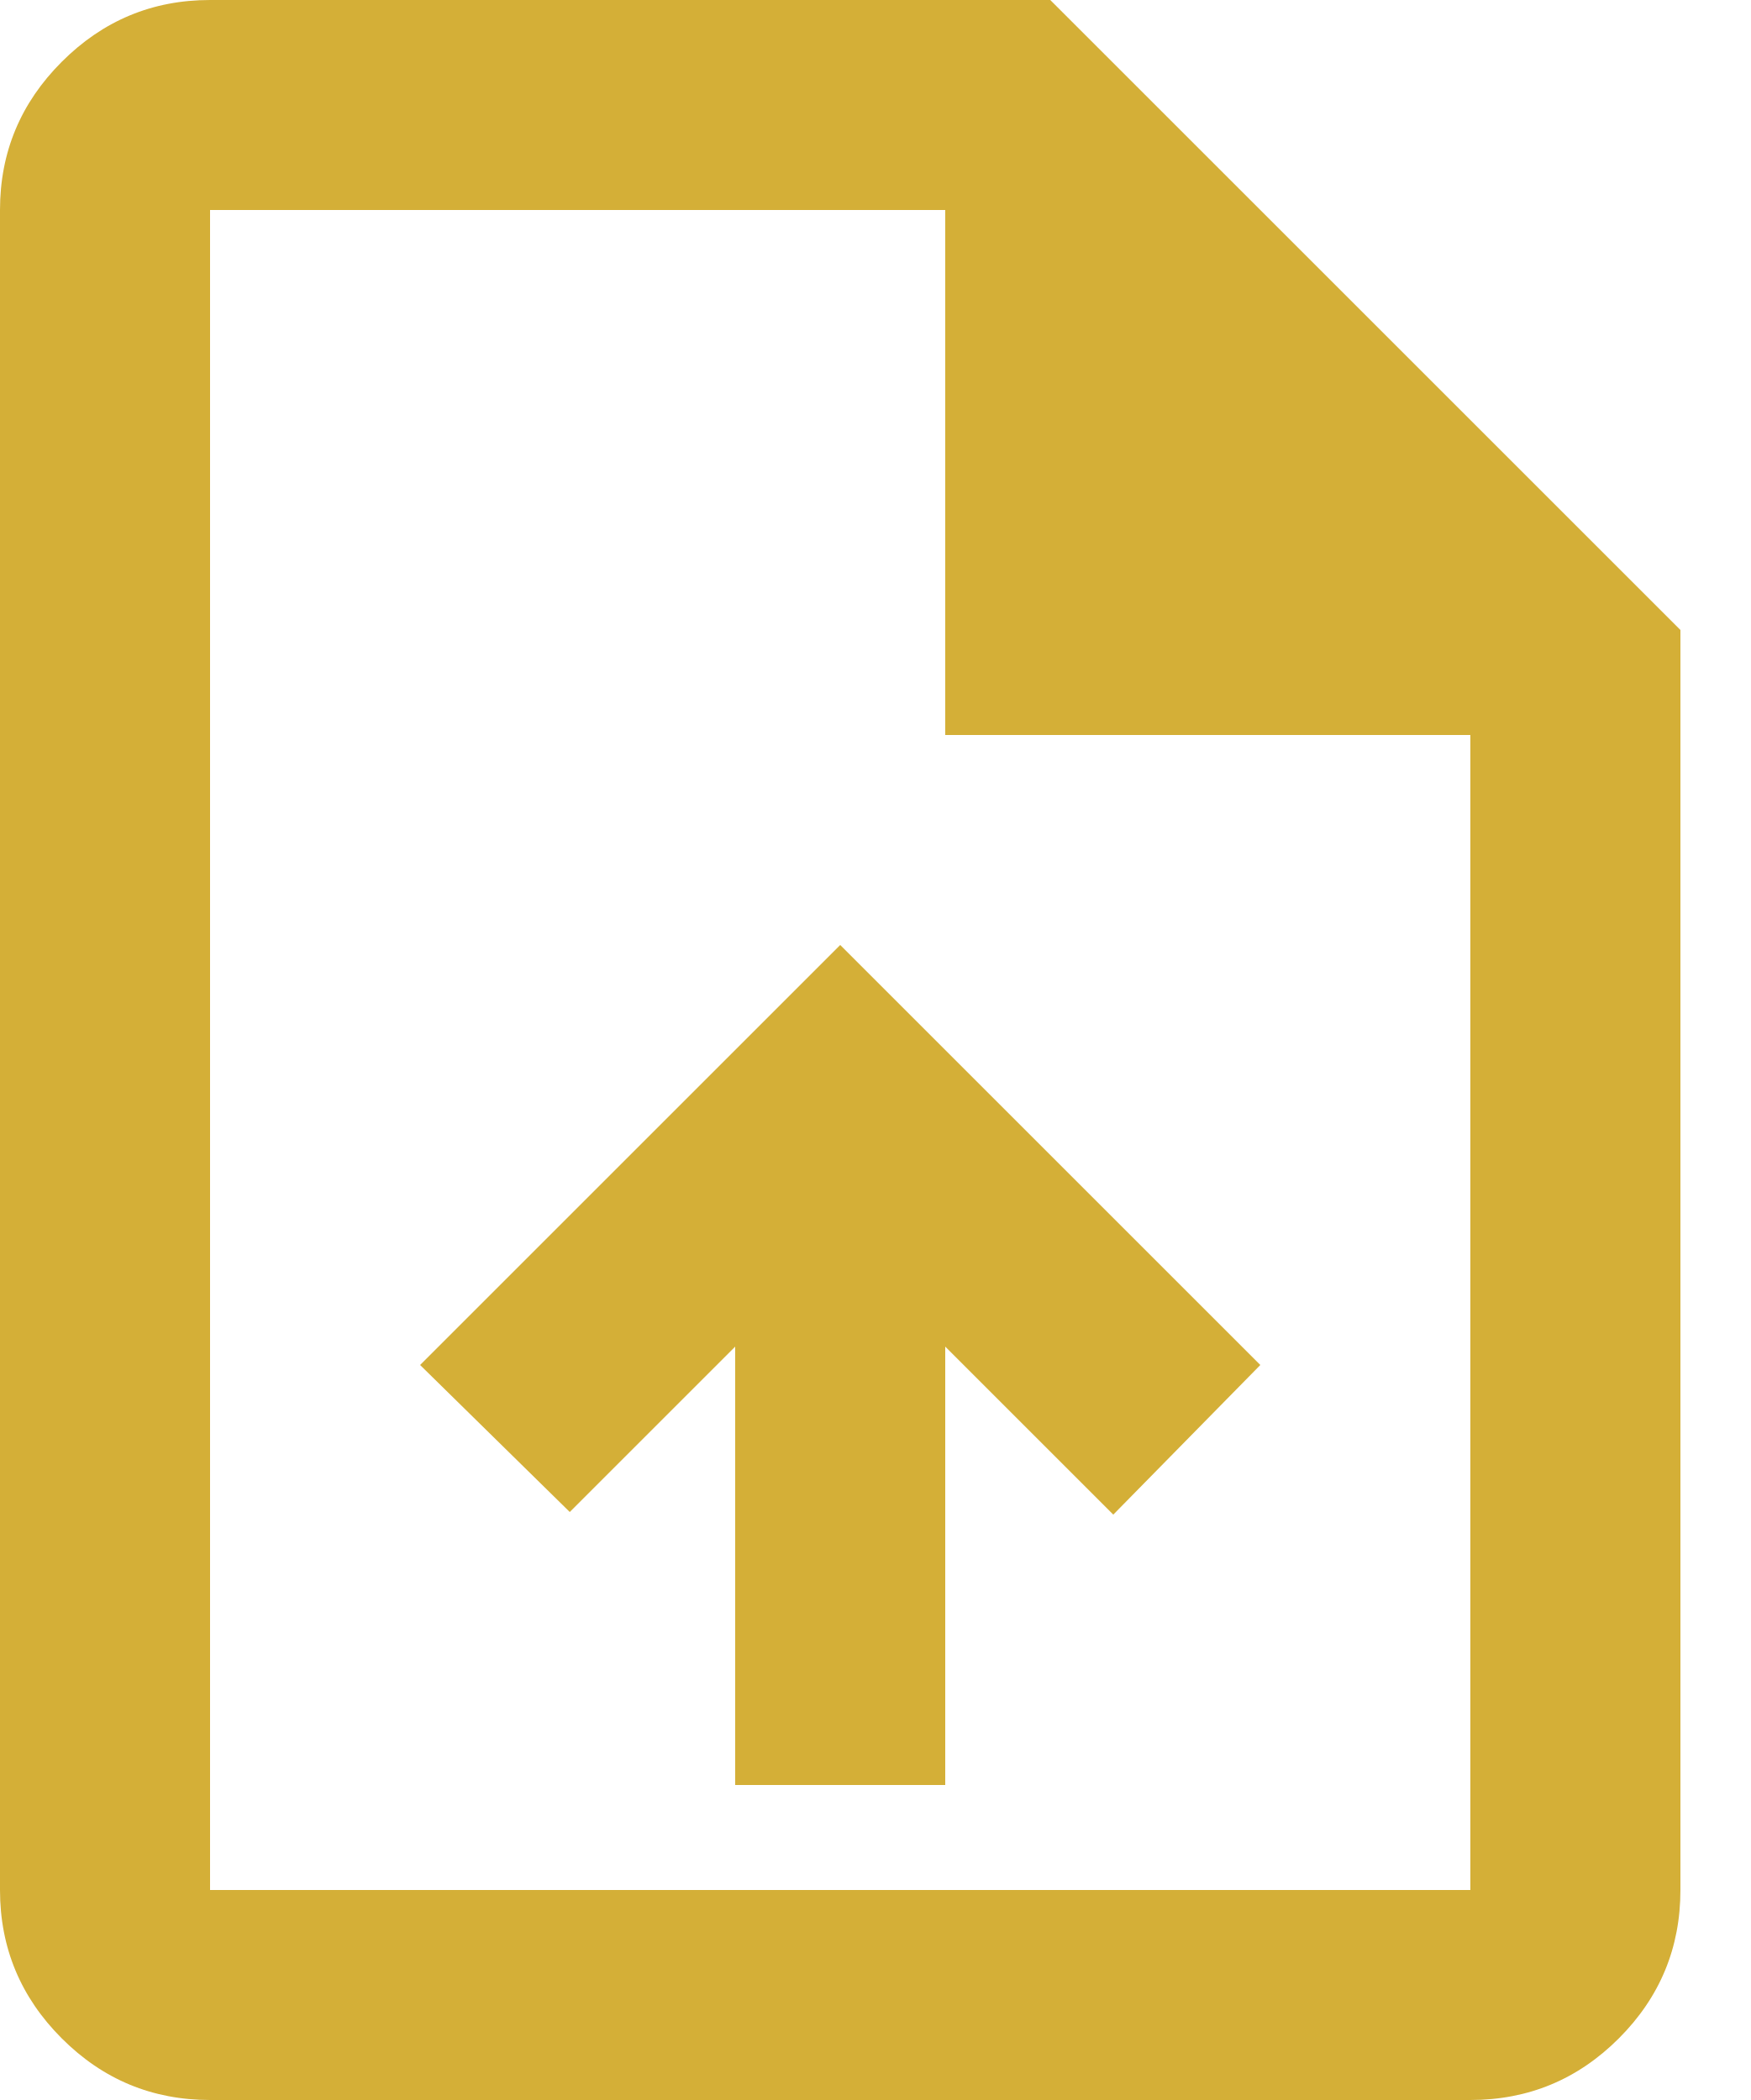
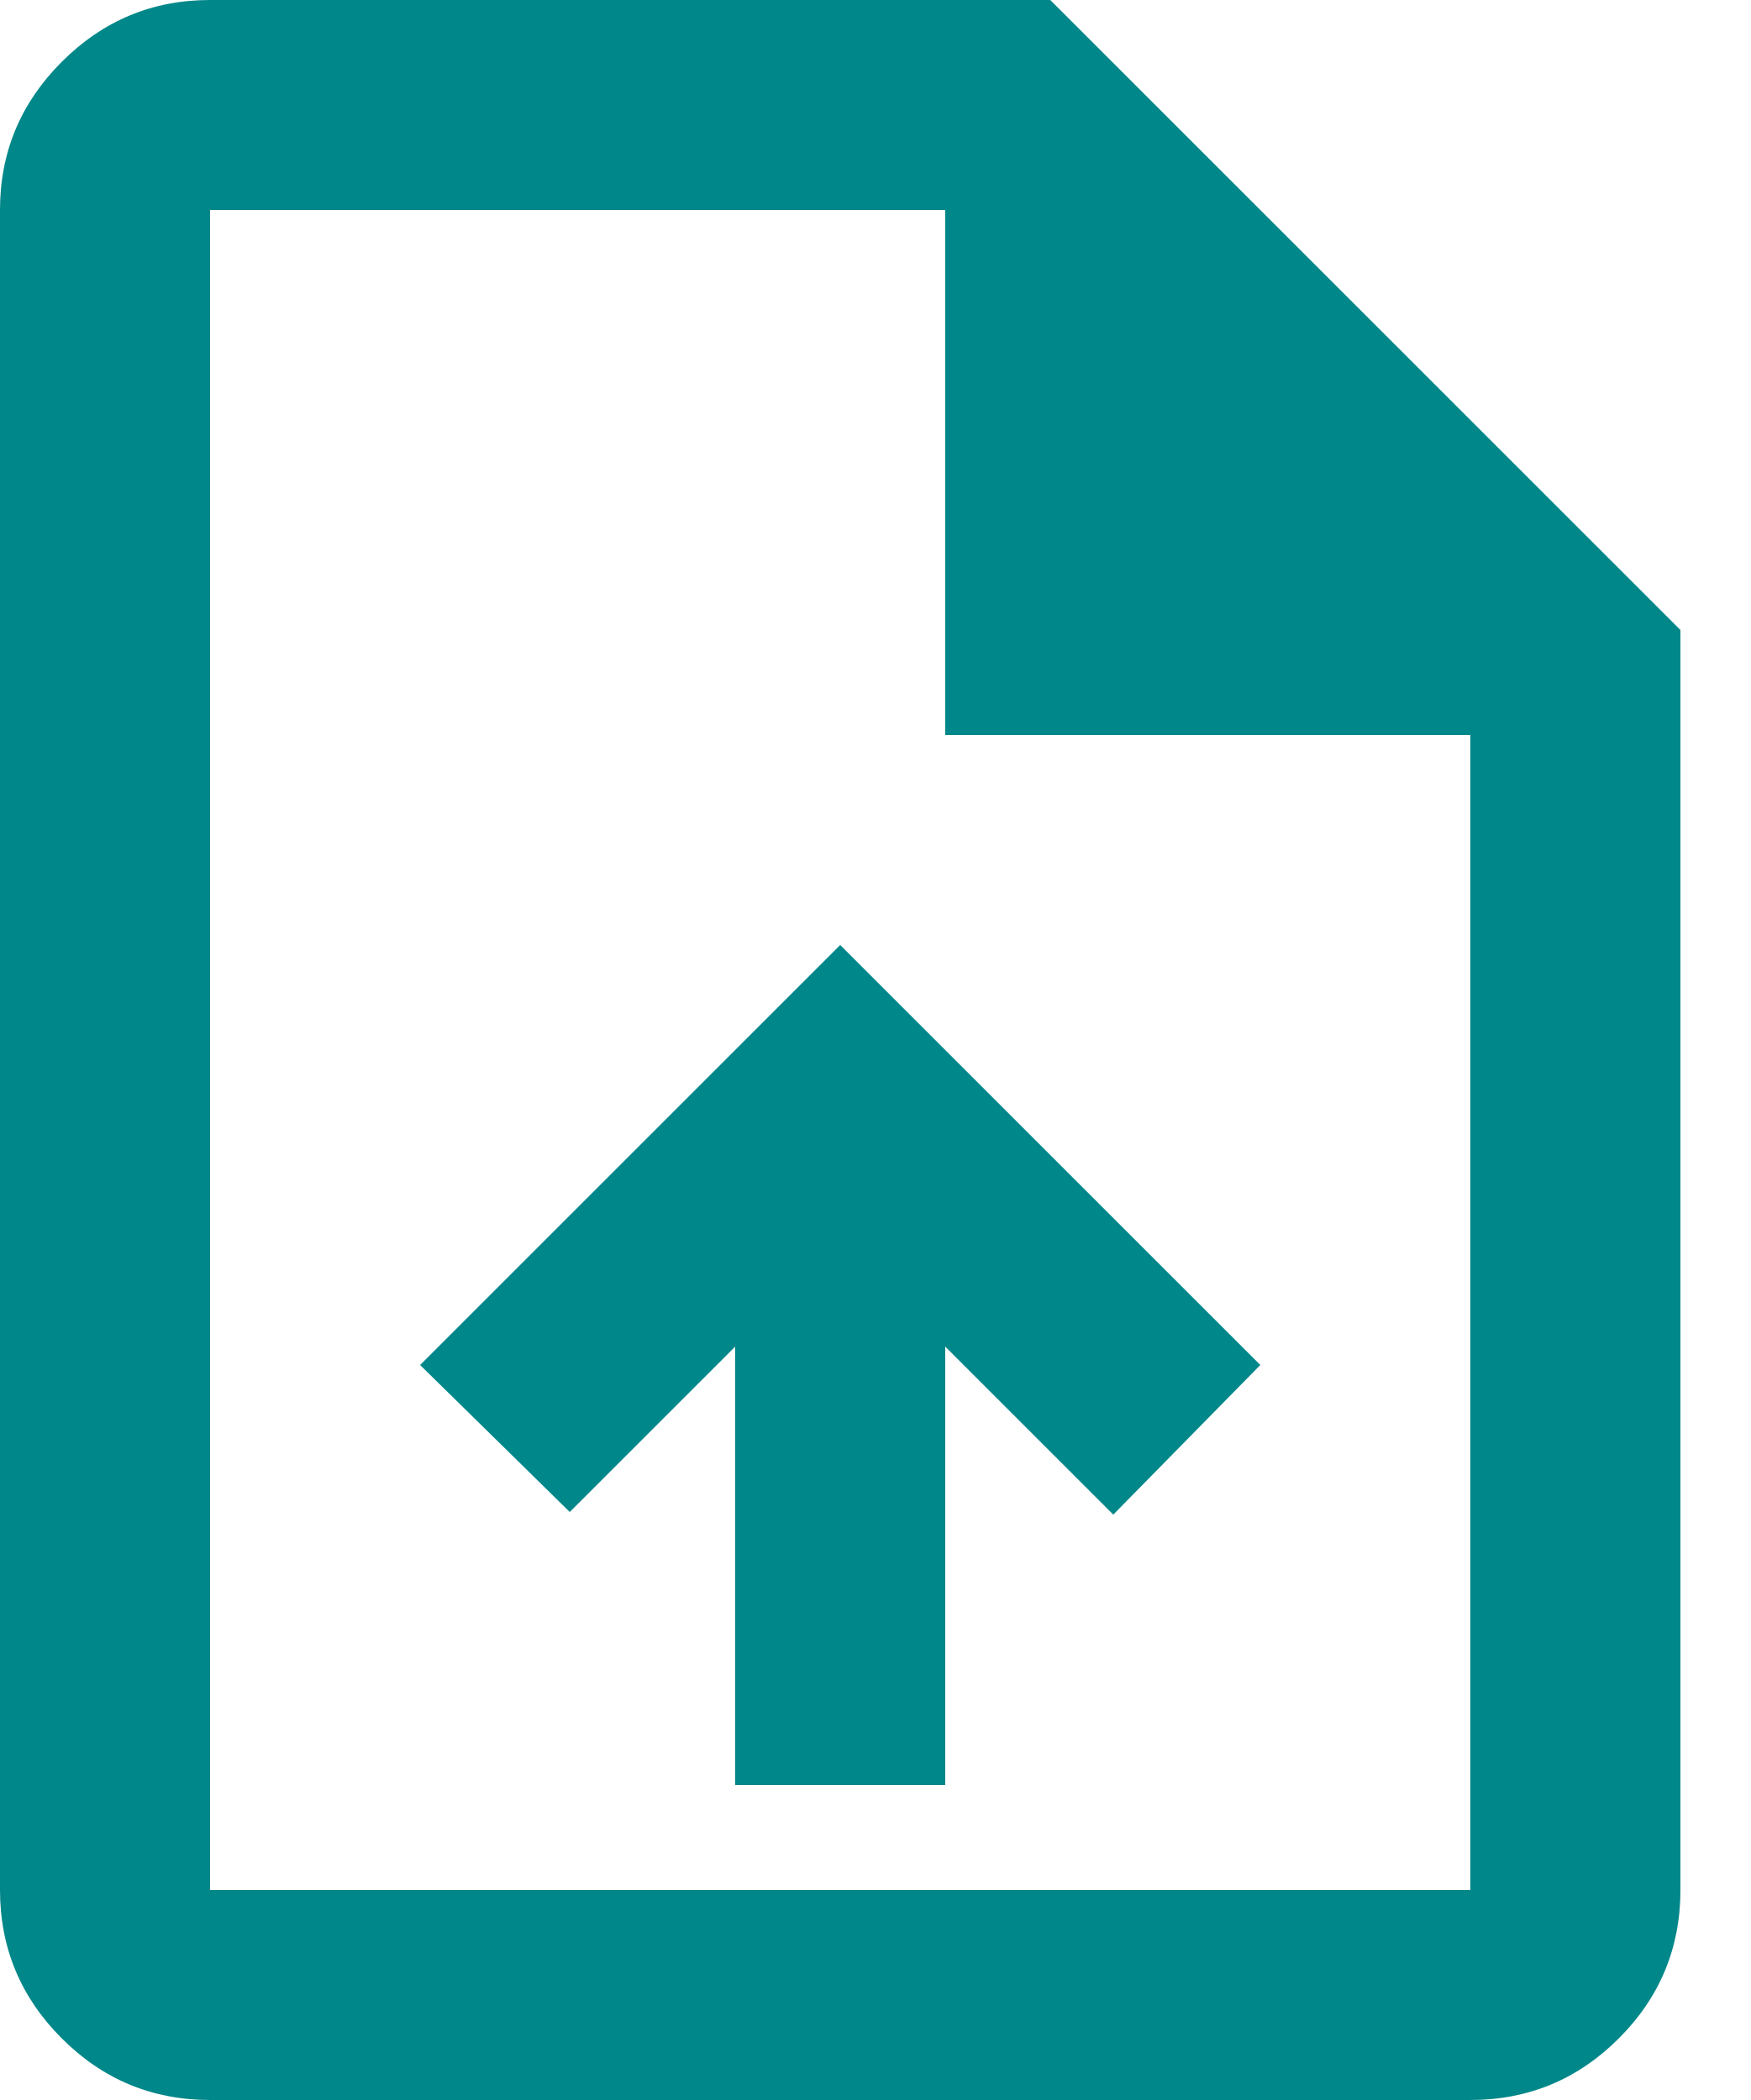
<svg xmlns="http://www.w3.org/2000/svg" width="10" height="12" viewBox="0 0 10 12" fill="none">
-   <path d="M4.2 10.2H5.4V7.695L6.36 8.655L7.2 7.8L4.8 5.4L2.4 7.8L3.255 8.64L4.2 7.695V10.2ZM1.2 12C0.87 12 0.588 11.883 0.353 11.648C0.118 11.413 0 11.13 0 10.8V1.2C0 0.87 0.118 0.588 0.353 0.353C0.588 0.118 0.87 0 1.2 0H6L9.6 3.6V10.8C9.6 11.13 9.483 11.413 9.248 11.648C9.013 11.883 8.73 12 8.4 12H1.2ZM5.4 4.2V1.2H1.2V10.8H8.4V4.2H5.4ZM1.2 1.2V4.2V1.2V4.2V10.8V1.2Z" fill="#D4AF37" />
+   <path d="M4.2 10.2H5.4V7.695L6.36 8.655L7.2 7.8L4.8 5.4L2.4 7.8L3.255 8.64L4.2 7.695V10.2ZM1.2 12C0.87 12 0.588 11.883 0.353 11.648C0.118 11.413 0 11.13 0 10.8V1.2C0 0.87 0.118 0.588 0.353 0.353C0.588 0.118 0.87 0 1.2 0H6L9.6 3.6V10.8C9.6 11.13 9.483 11.413 9.248 11.648C9.013 11.883 8.73 12 8.4 12H1.2ZM5.4 4.2V1.2H1.2V10.8H8.4V4.2H5.4ZM1.2 1.2V4.2V1.2V4.2V10.8V1.2Z" fill="#008789" />
</svg>
